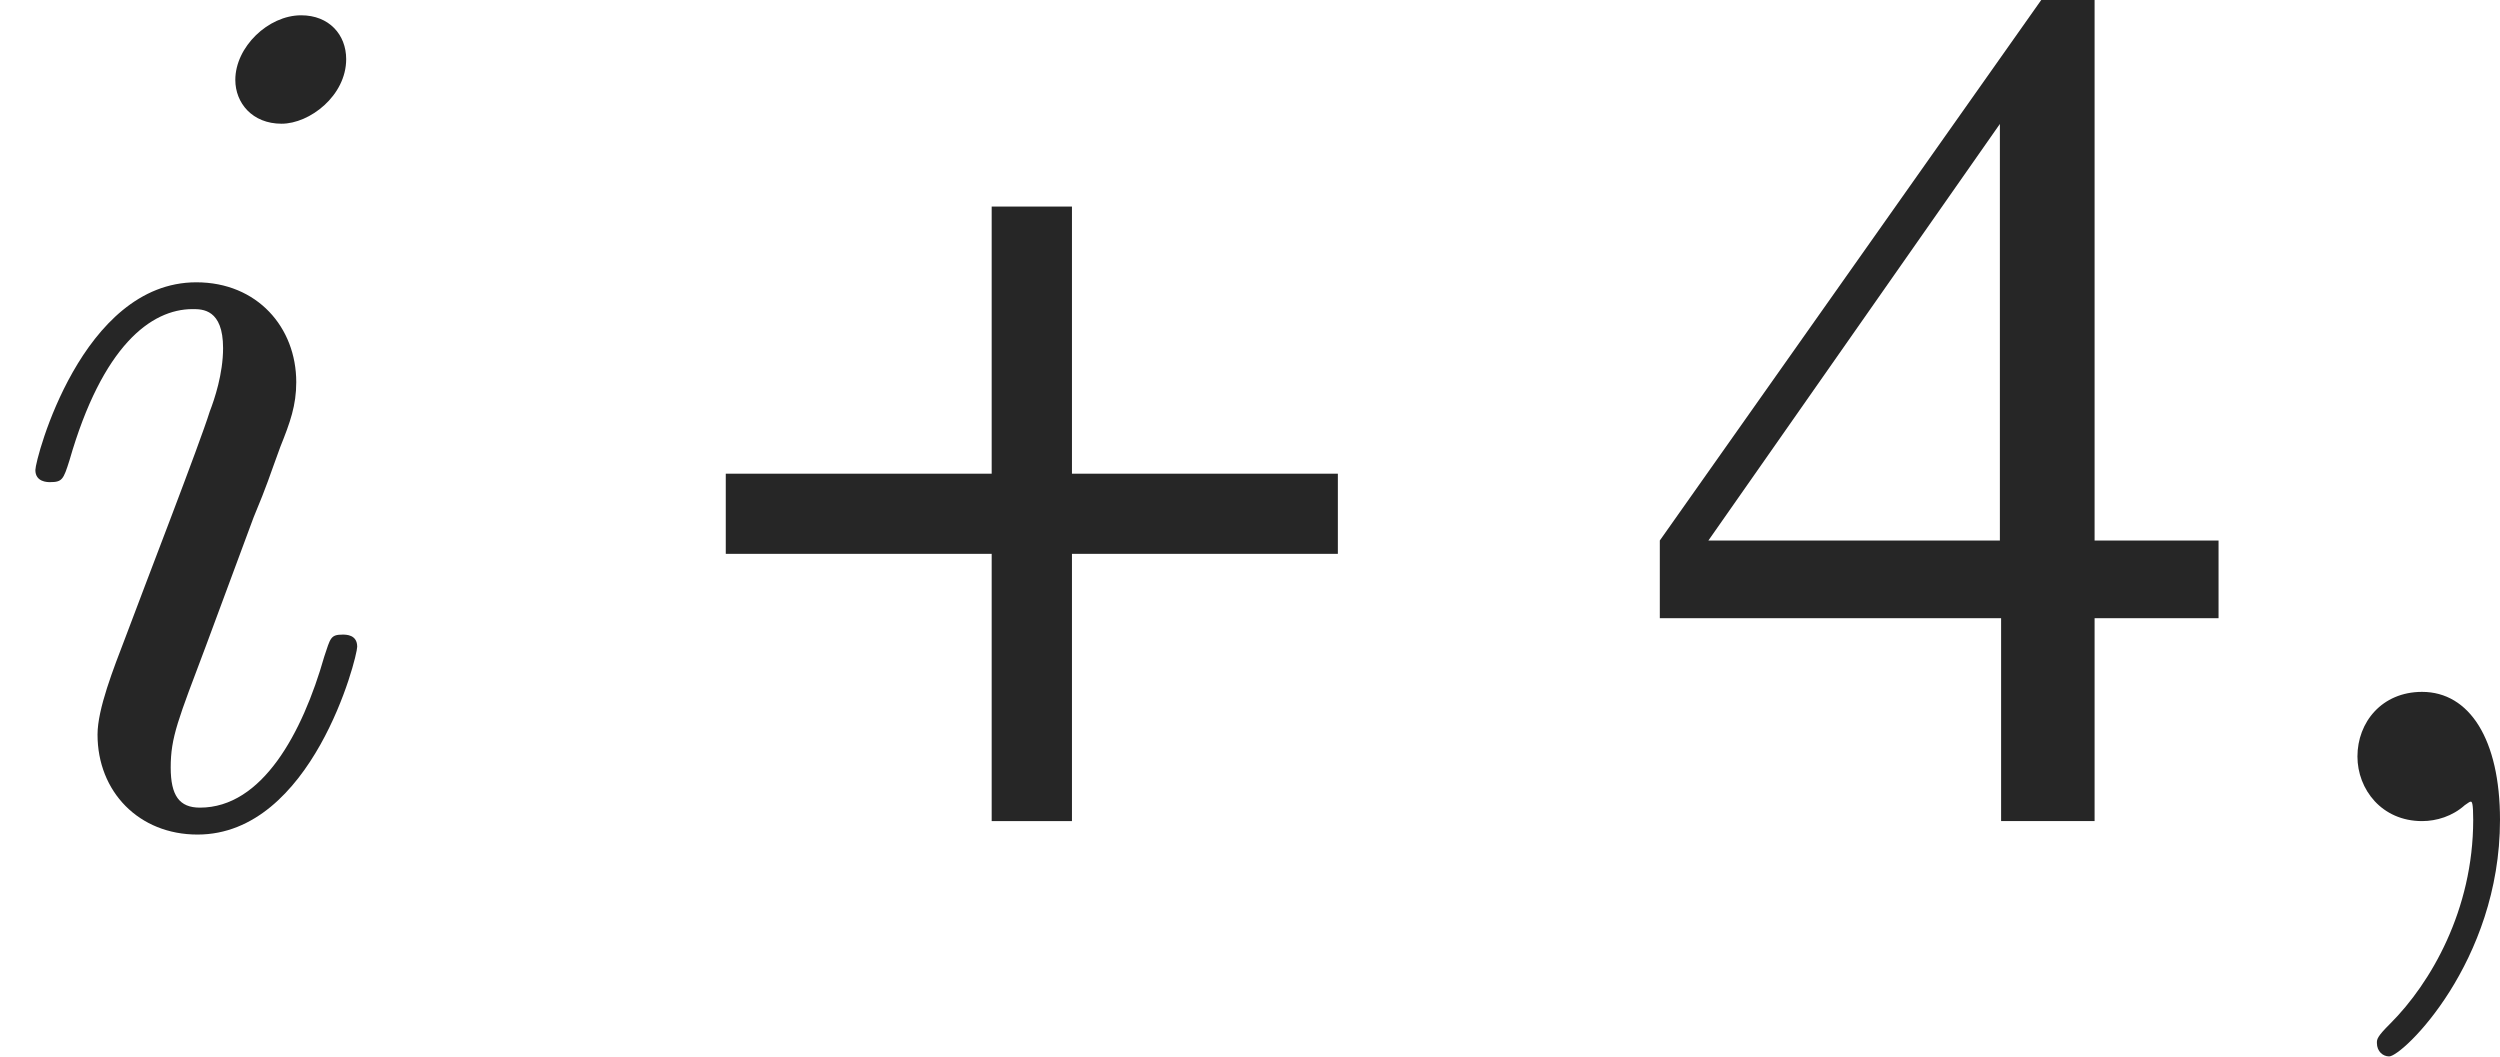
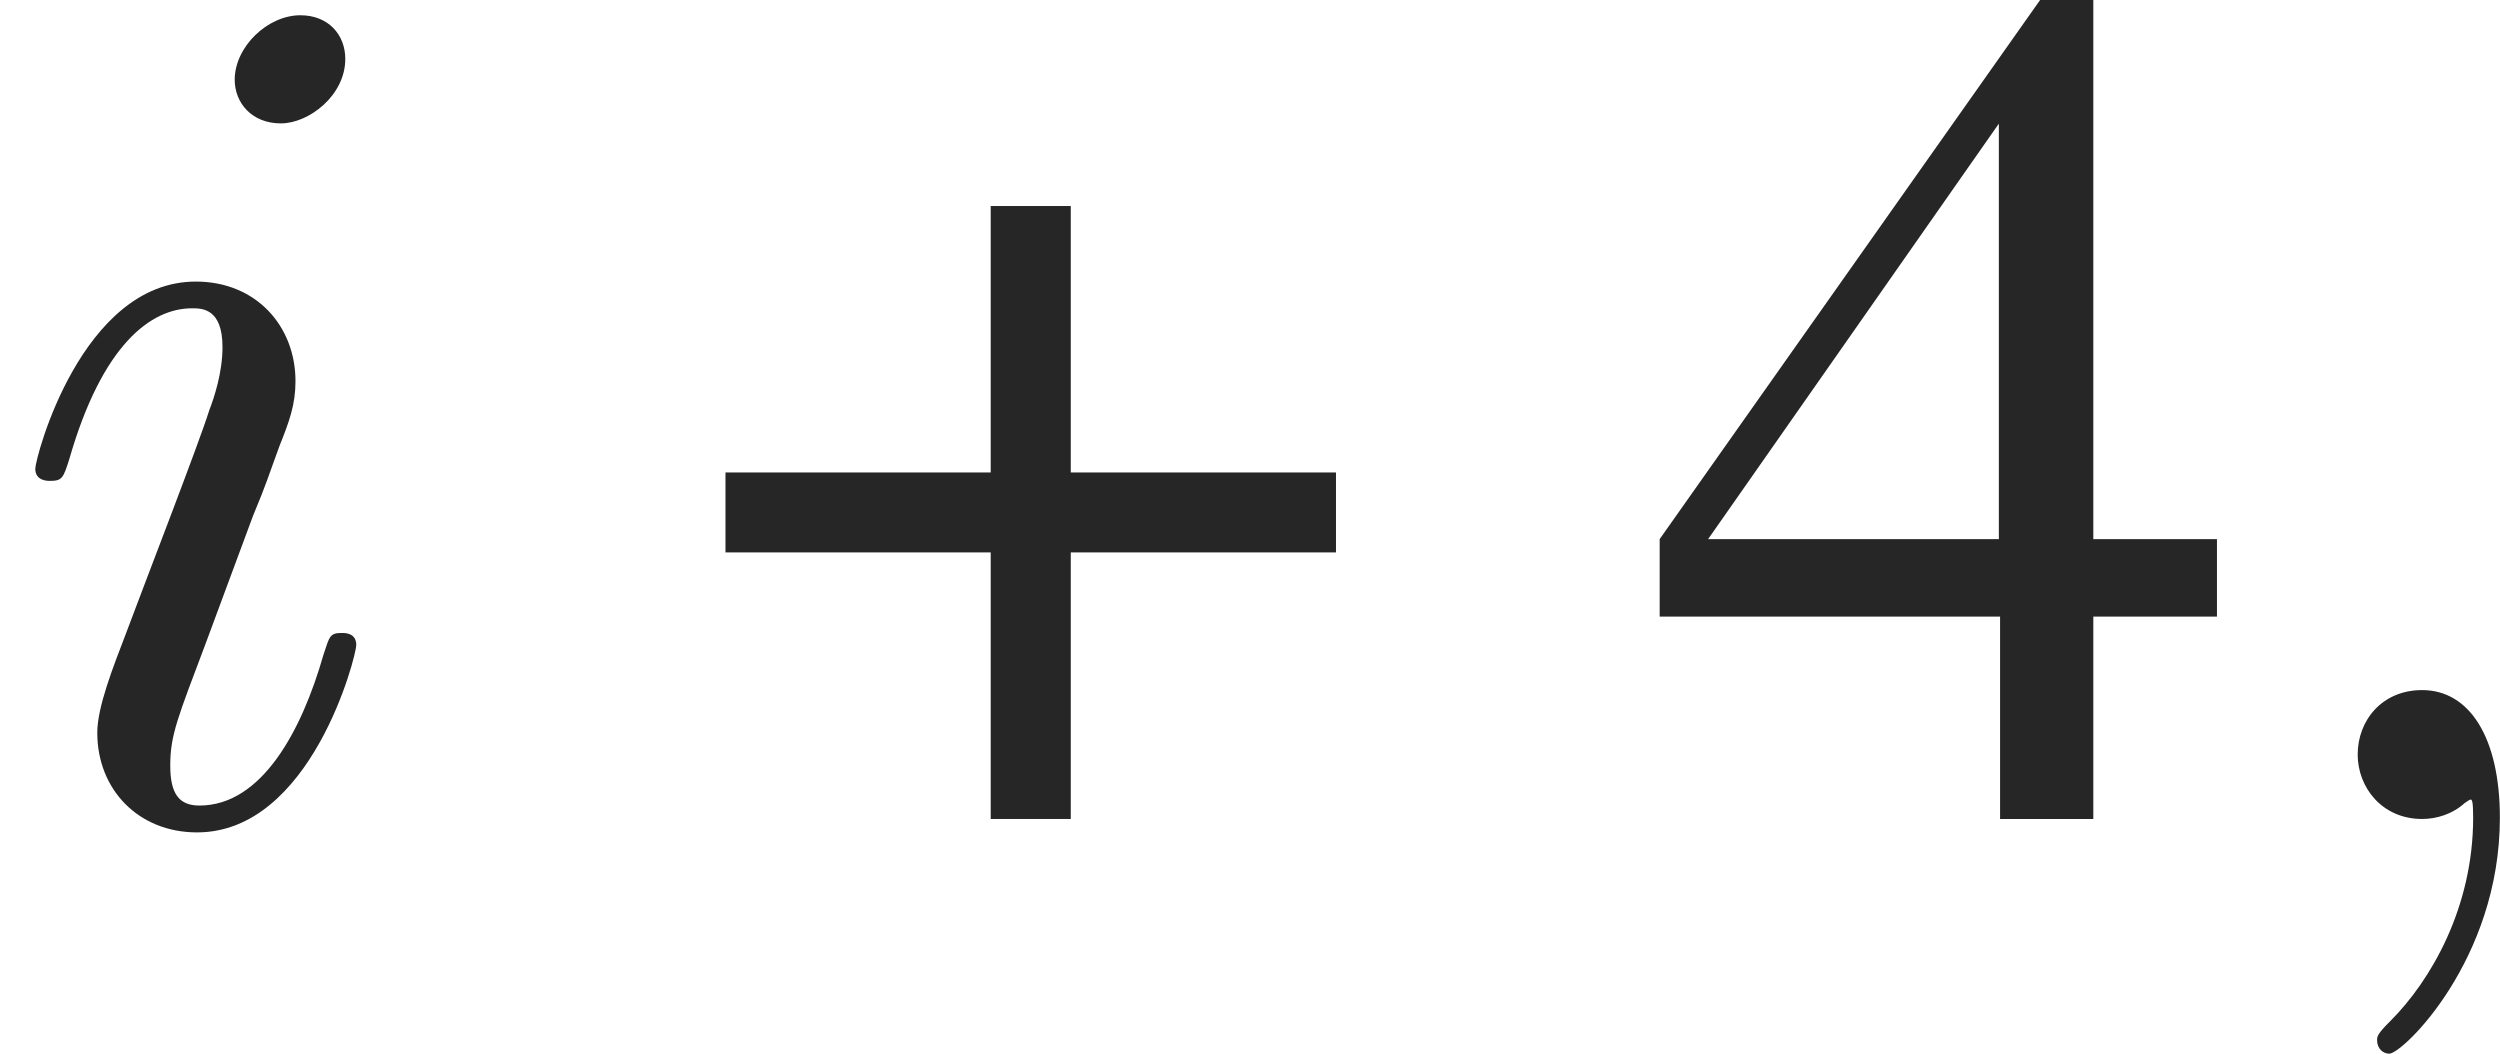
- <svg xmlns="http://www.w3.org/2000/svg" xmlns:xlink="http://www.w3.org/1999/xlink" height="8.632pt" version="1.1" viewBox="0 -6.71 20.43 8.632" width="20.43pt">
+ <svg xmlns="http://www.w3.org/2000/svg" xmlns:xlink="http://www.w3.org/1999/xlink" height="8.632pt" version="1.1" viewBox="0 -6.71 20.483 8.632" width="20.483pt">
  <defs>
    <path d="M2.471 -2.839H0.298V-2.184H2.471V0H3.127V-2.184H5.3V-2.839H3.127V-5.022H2.471V-2.839Z" id="g1-43" />
    <path d="M4.685 -2.293H3.672V-6.71H3.236L0.119 -2.293V-1.658H2.908V0H3.672V-1.658H4.685V-2.293ZM2.898 -2.293H0.516L2.898 -5.697V-2.293Z" id="g1-52" />
-     <path d="M2.022 -0.01C2.022 -0.667 1.773 -1.056 1.385 -1.056C1.056 -1.056 0.857 -0.807 0.857 -0.528C0.857 -0.259 1.056 0 1.385 0C1.504 0 1.634 -0.04 1.734 -0.13C1.763 -0.149 1.773 -0.159 1.783 -0.159S1.803 -0.149 1.803 -0.01C1.803 0.727 1.455 1.325 1.126 1.654C1.016 1.763 1.016 1.783 1.016 1.813C1.016 1.883 1.066 1.923 1.116 1.923C1.225 1.923 2.022 1.156 2.022 -0.01Z" id="g2-59" />
-     <path d="M2.829 -6.227C2.829 -6.426 2.69 -6.585 2.461 -6.585C2.192 -6.585 1.923 -6.326 1.923 -6.057C1.923 -5.868 2.062 -5.699 2.301 -5.699C2.531 -5.699 2.829 -5.928 2.829 -6.227ZM2.072 -2.481C2.192 -2.77 2.192 -2.79 2.291 -3.059C2.371 -3.258 2.421 -3.397 2.421 -3.587C2.421 -4.035 2.102 -4.403 1.604 -4.403C0.667 -4.403 0.289 -2.959 0.289 -2.869C0.289 -2.77 0.389 -2.77 0.408 -2.77C0.508 -2.77 0.518 -2.79 0.568 -2.949C0.837 -3.885 1.235 -4.184 1.574 -4.184C1.654 -4.184 1.823 -4.184 1.823 -3.865C1.823 -3.656 1.753 -3.447 1.714 -3.347C1.634 -3.088 1.186 -1.933 1.026 -1.504C0.927 -1.245 0.797 -0.917 0.797 -0.707C0.797 -0.239 1.136 0.11 1.614 0.11C2.55 0.11 2.919 -1.335 2.919 -1.425C2.919 -1.524 2.829 -1.524 2.8 -1.524C2.7 -1.524 2.7 -1.494 2.65 -1.345C2.471 -0.717 2.142 -0.11 1.634 -0.11C1.465 -0.11 1.395 -0.209 1.395 -0.438C1.395 -0.687 1.455 -0.827 1.684 -1.435L2.072 -2.481Z" id="g2-105" />
+     <path d="M2.022 -0.01C2.022 -0.667 1.773 -1.056 1.385 -1.056C1.056 -1.056 0.857 -0.807 0.857 -0.528C0.857 -0.259 1.056 0 1.385 0C1.504 0 1.634 -0.04 1.733 -0.13C1.763 -0.149 1.773 -0.159 1.783 -0.159S1.803 -0.149 1.803 -0.01C1.803 0.727 1.455 1.325 1.126 1.654C1.016 1.763 1.016 1.783 1.016 1.813C1.016 1.883 1.066 1.923 1.116 1.923C1.225 1.923 2.022 1.156 2.022 -0.01Z" id="g2-59" />
+     <path d="M2.829 -6.227C2.829 -6.426 2.69 -6.585 2.461 -6.585C2.192 -6.585 1.923 -6.326 1.923 -6.057C1.923 -5.868 2.062 -5.699 2.301 -5.699C2.531 -5.699 2.829 -5.928 2.829 -6.227ZM2.072 -2.481C2.192 -2.77 2.192 -2.79 2.291 -3.059C2.371 -3.258 2.421 -3.397 2.421 -3.587C2.421 -4.035 2.102 -4.403 1.604 -4.403C0.667 -4.403 0.289 -2.959 0.289 -2.869C0.289 -2.77 0.389 -2.77 0.408 -2.77C0.508 -2.77 0.518 -2.79 0.568 -2.949C0.837 -3.885 1.235 -4.184 1.574 -4.184C1.654 -4.184 1.823 -4.184 1.823 -3.866C1.823 -3.656 1.753 -3.447 1.714 -3.347C1.634 -3.088 1.186 -1.933 1.026 -1.504C0.927 -1.245 0.797 -0.917 0.797 -0.707C0.797 -0.239 1.136 0.11 1.614 0.11C2.55 0.11 2.919 -1.335 2.919 -1.425C2.919 -1.524 2.829 -1.524 2.8 -1.524C2.7 -1.524 2.7 -1.494 2.65 -1.345C2.471 -0.717 2.142 -0.11 1.634 -0.11C1.465 -0.11 1.395 -0.209 1.395 -0.438C1.395 -0.687 1.455 -0.827 1.684 -1.435L2.072 -2.481Z" id="g2-105" />
  </defs>
  <g id="page1">
    <g fill="#262626">
      <use x="0" xlink:href="#g2-105" y="0" />
-       <use x="5.633" xlink:href="#g1-43" y="0" />
-       <use x="13.445" xlink:href="#g1-52" y="0" />
-       <use x="18.408" xlink:href="#g2-59" y="0" />
+       <use x="5.646" xlink:href="#g1-43" y="0" />
+       <use x="13.479" xlink:href="#g1-52" y="0" />
+       <use x="18.46" xlink:href="#g2-59" y="0" />
    </g>
  </g>
</svg>
